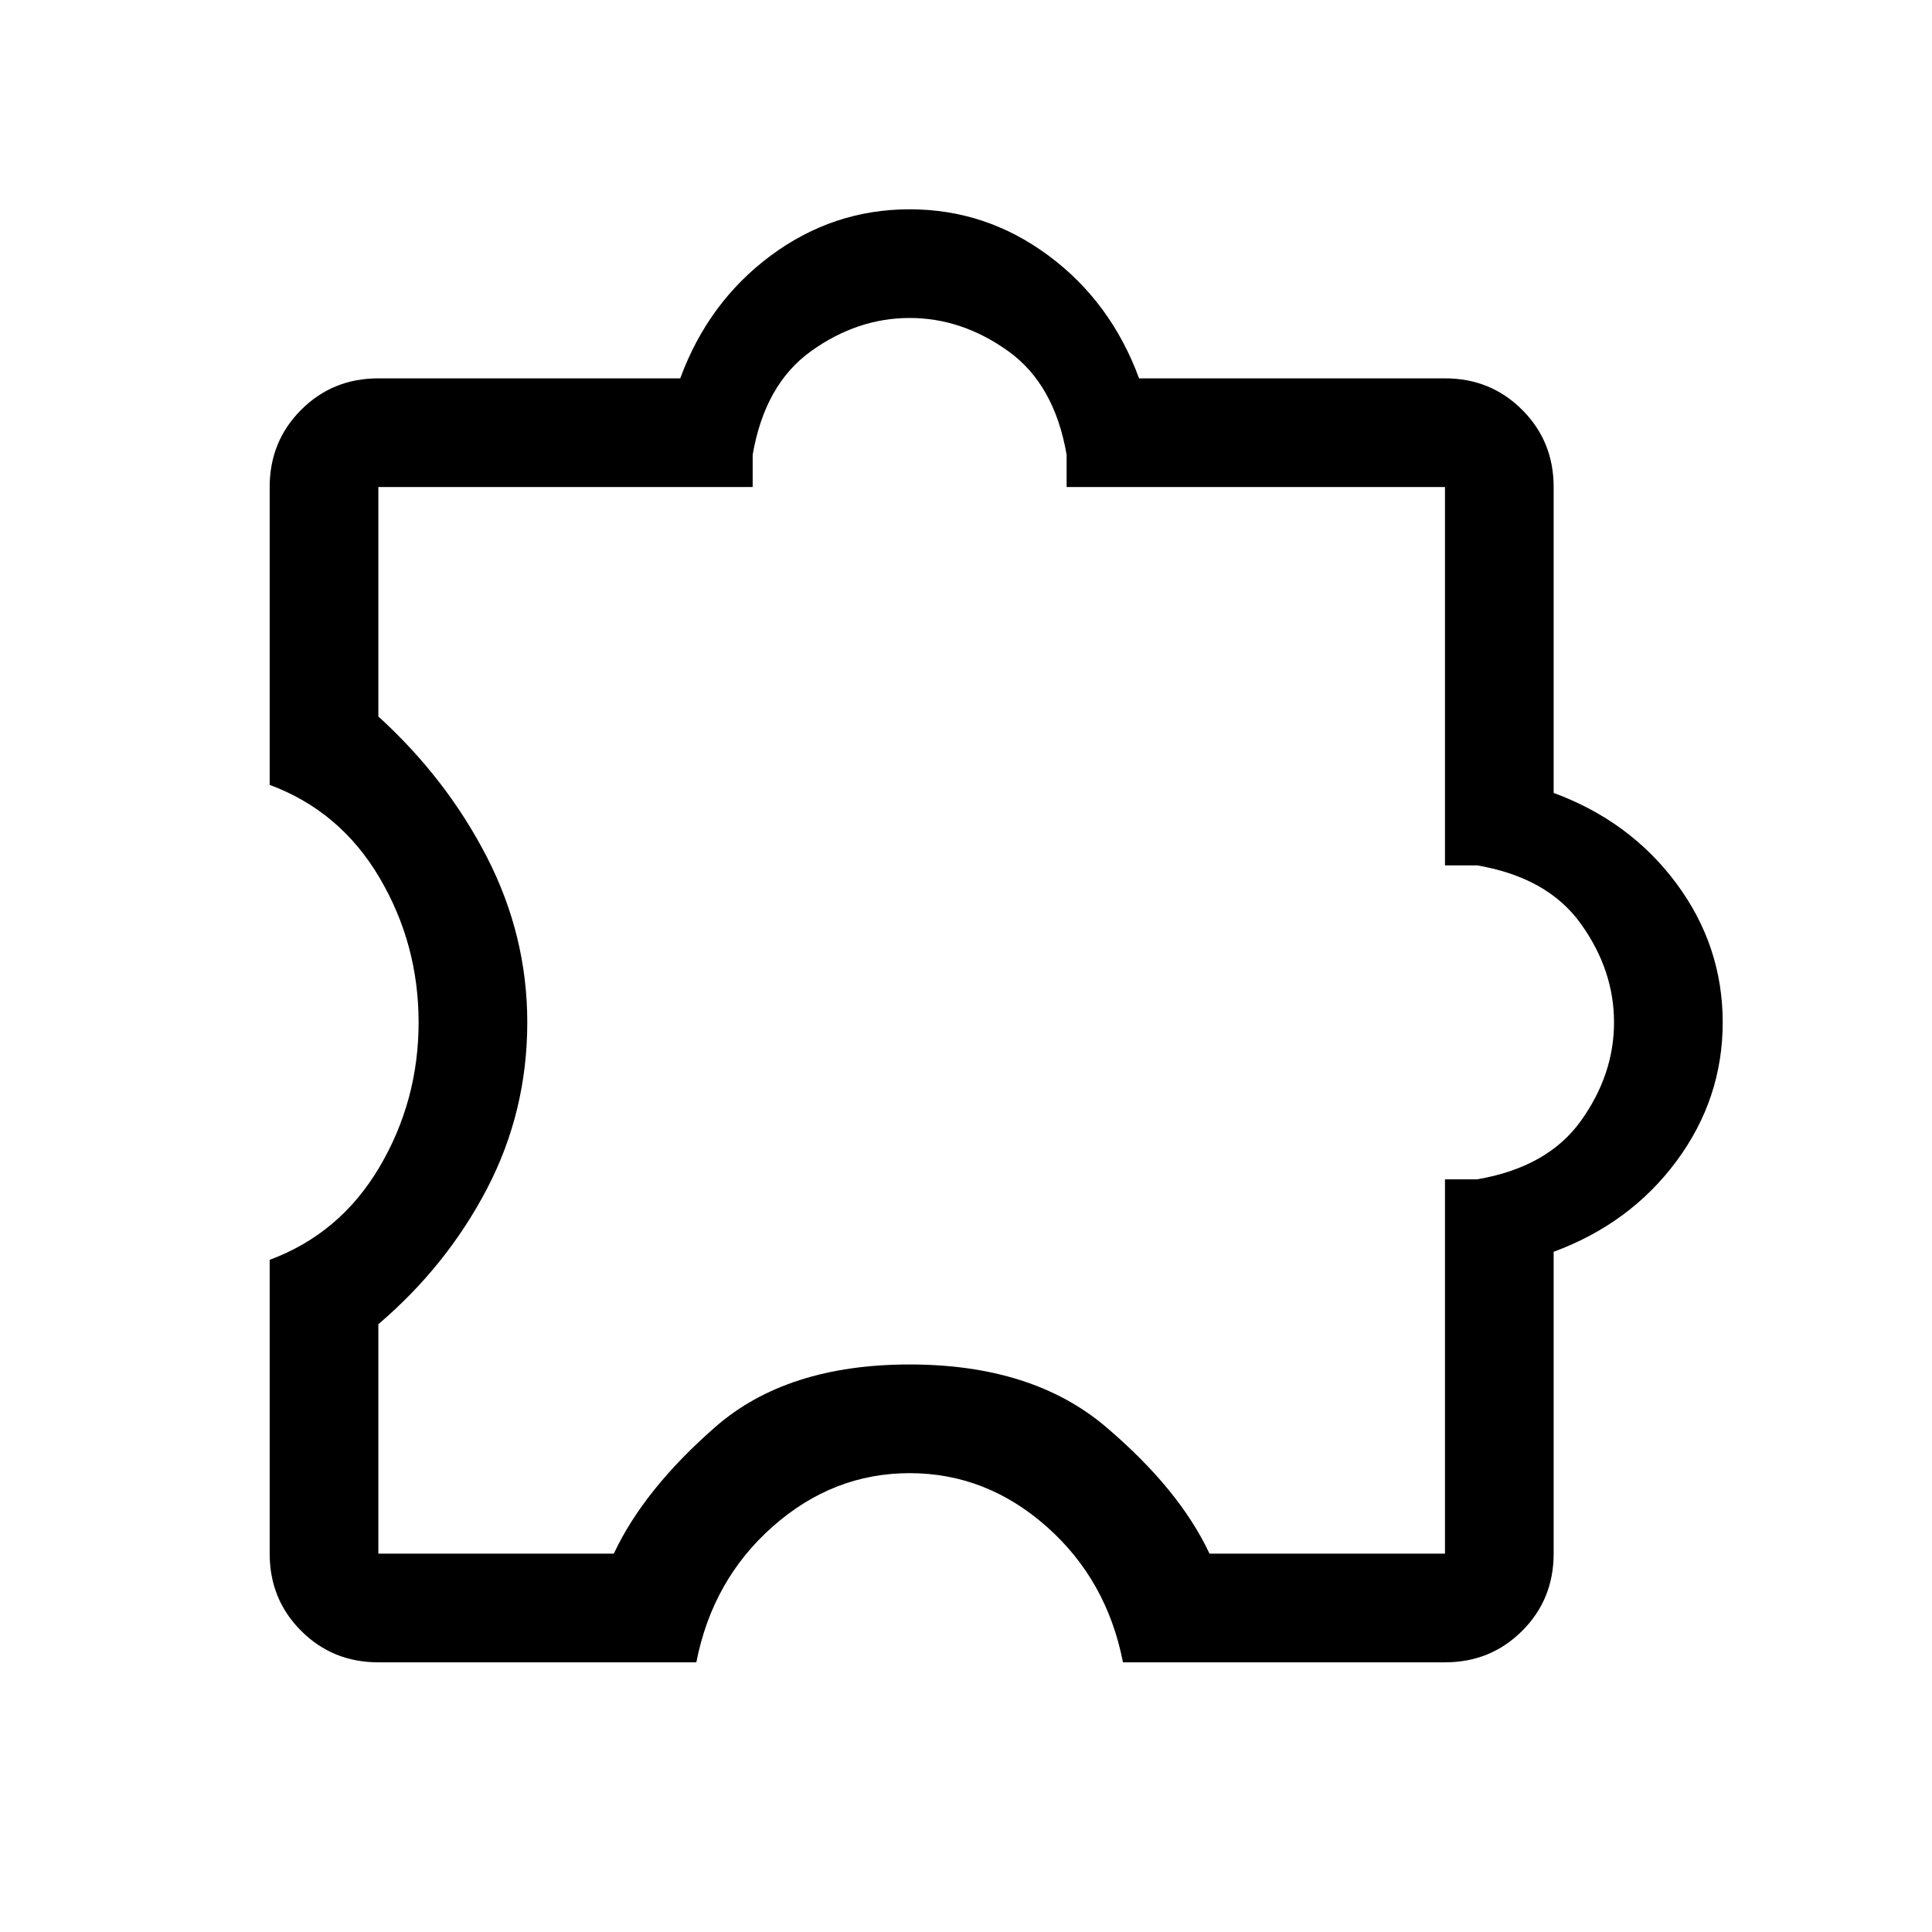
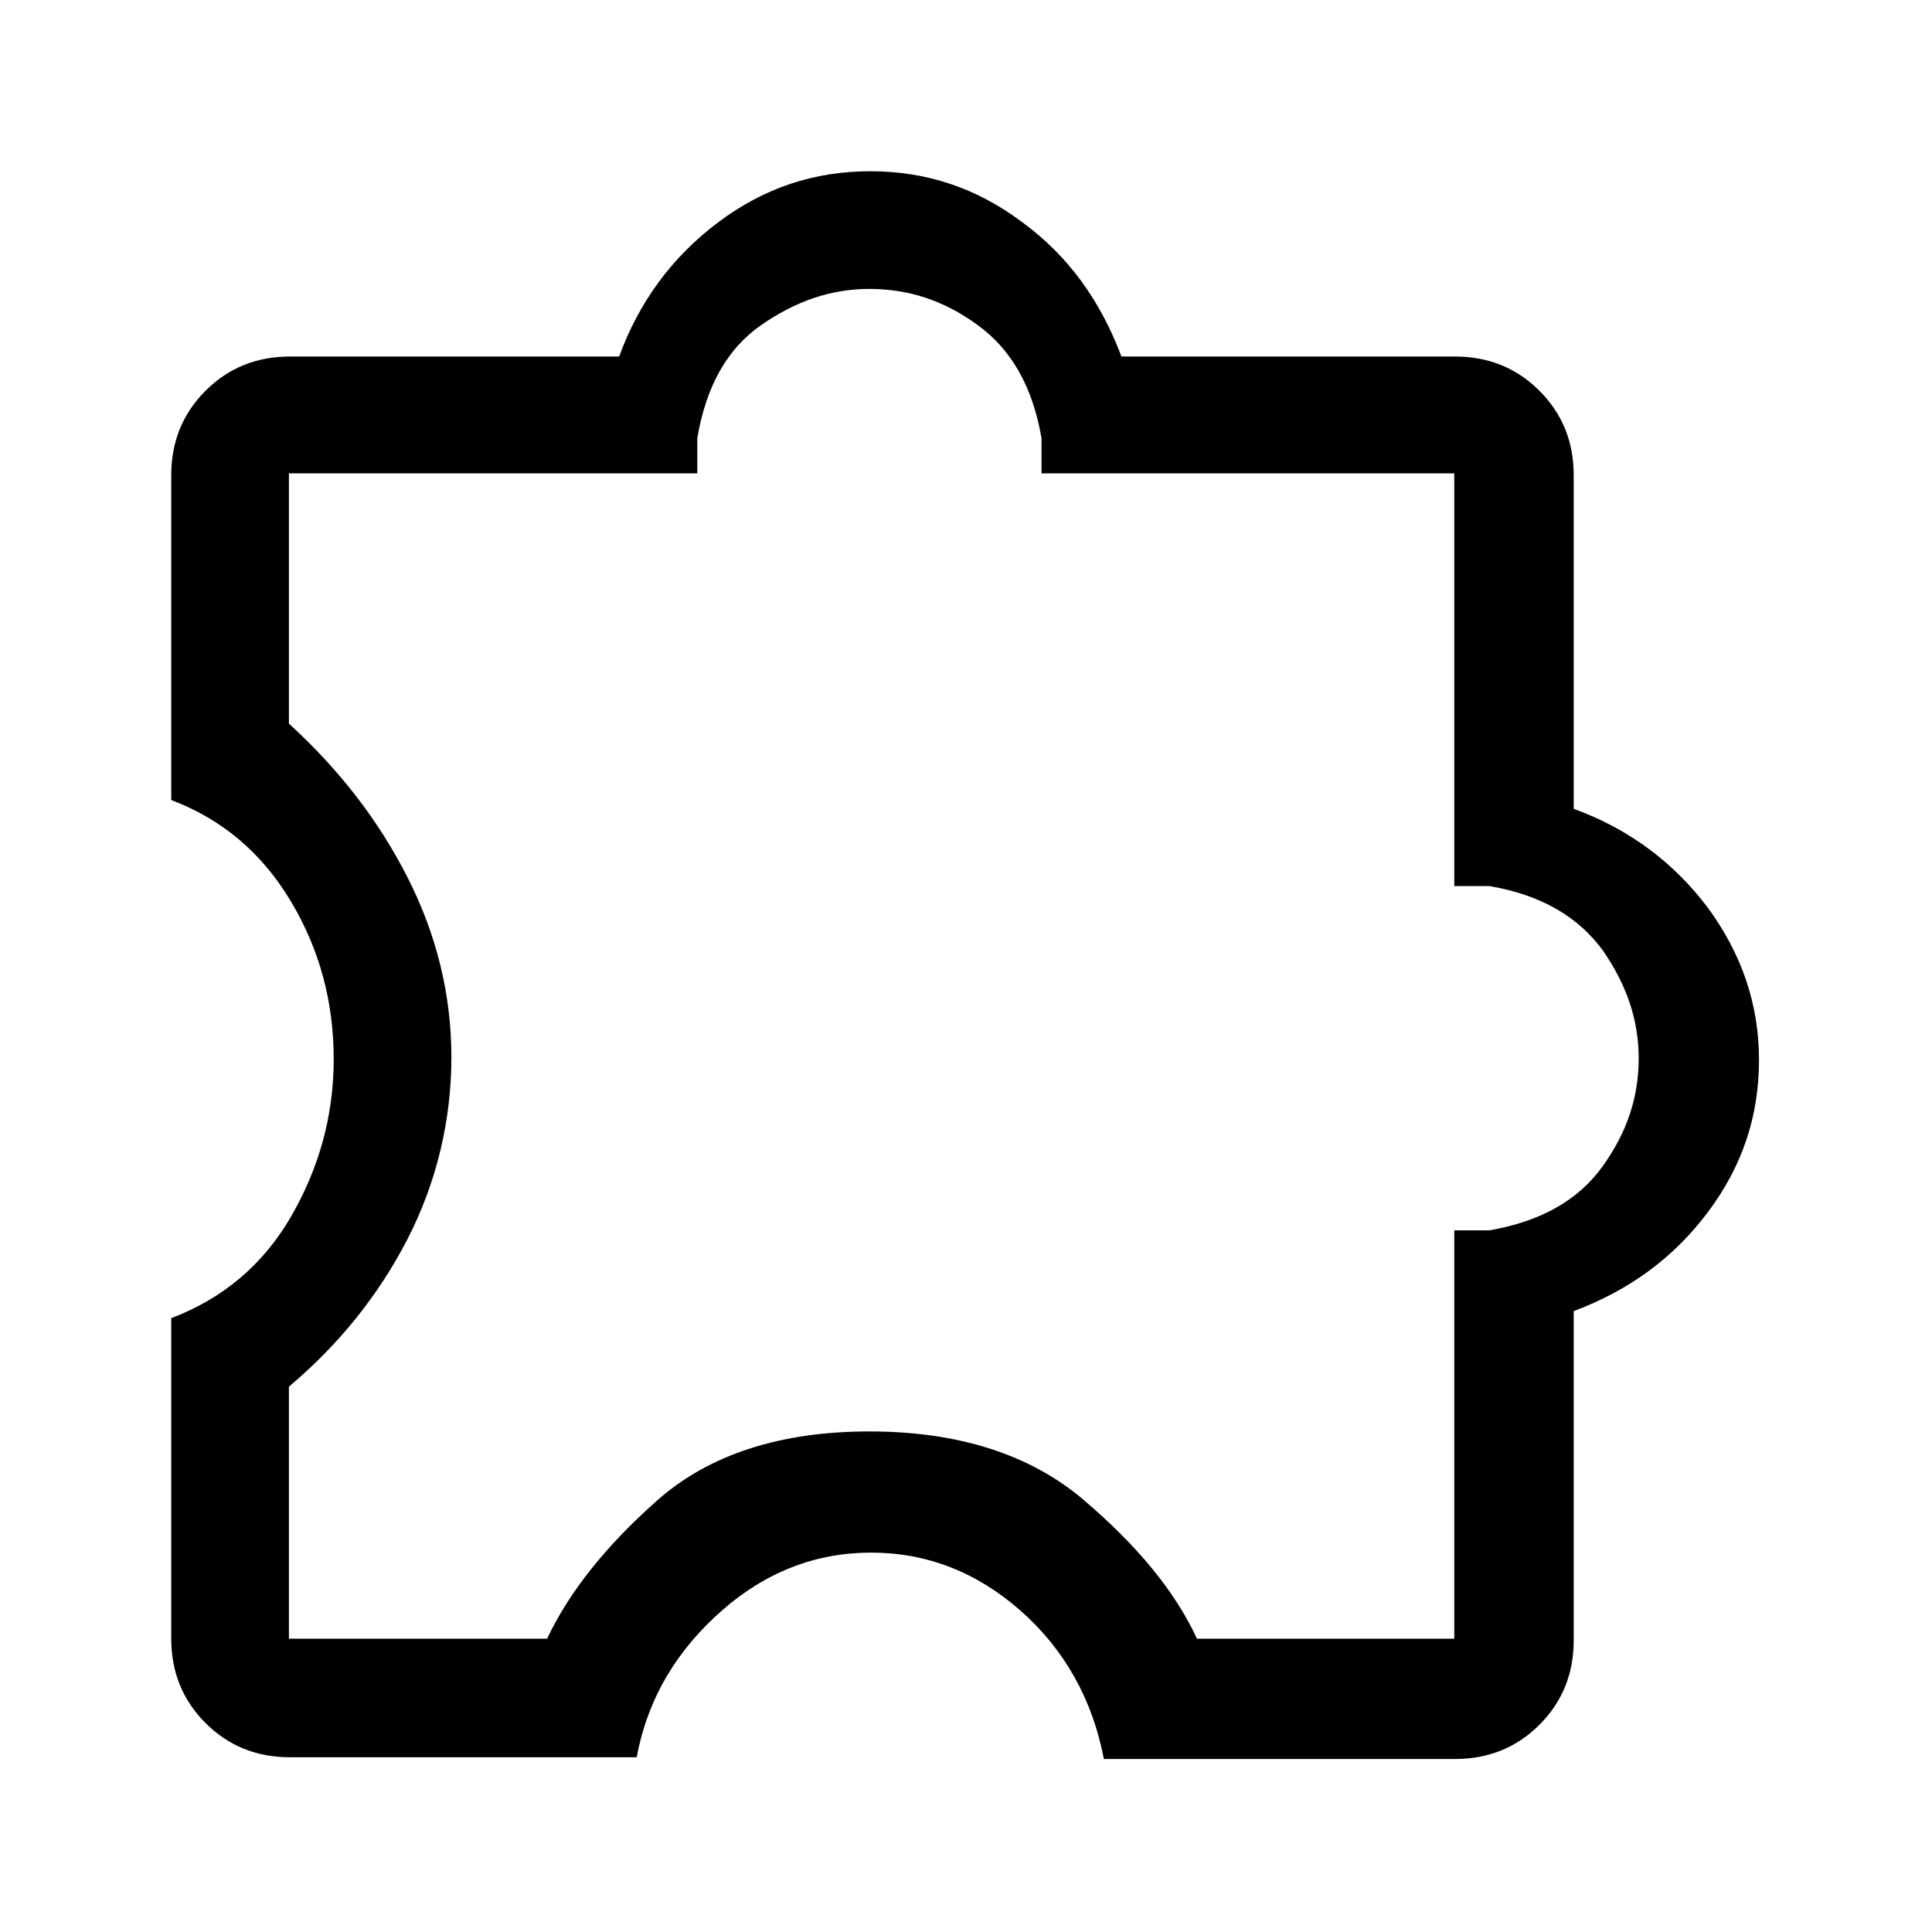
- <svg xmlns="http://www.w3.org/2000/svg" height="24px" viewBox="0 -960 960 960" width="24px" fill="currentColor">
-   <path d="M346-134H188q-22.73 0-38.36-15.64Q134-165.27 134-188v-146q35-13 54.5-46t19.5-72q0-39-19.5-72T134-570v-148q0-22.72 15.64-38.36Q165.27-772 188-772h150q14-38 45-61t69-23q38 0 69 23t45 61h152q22.72 0 38.36 15.64T772-718v152q38 14 61 45t23 69q0 38-23 69t-61 45v150q0 22.73-15.64 38.36Q740.72-134 718-134H558q-8-41-38-67.5T452-228q-38 0-68 26.5T346-134Zm-158-54h117q15-32 50.5-63t96.5-31q61 0 97.5 31t51.5 63h117v-186h16q35-6 51.5-29t16.5-49q0-26-16.5-49T734-530h-16v-188H530v-16q-6-35-29-51.5T452-802q-26 0-49 16.5T374-734v16H188v114q34 31 54 70t20 82q0 44.3-20 82.65Q222-331 188-302v114Zm264-264Z" />
+ <svg xmlns="http://www.w3.org/2000/svg" id="Layer_1" data-name="Layer 1" viewBox="-1.8 -1.8 22 22" fill="currentColor">
+   <path d="M5.45,18.21H1.5c-.38,0-.7-.13-.96-.39s-.39-.58-.39-.96v-3.65c.58-.22,1.04-.6,1.36-1.15s.49-1.15.49-1.8-.16-1.25-.49-1.8-.78-.93-1.36-1.15v-3.7c0-.38.13-.7.39-.96.26-.26.58-.39.96-.39h3.75c.23-.63.61-1.14,1.13-1.53s1.09-.58,1.73-.58,1.21.19,1.73.58c.52.38.89.89,1.13,1.53h3.8c.38,0,.7.13.96.39.26.26.39.58.39.96v3.8c.63.23,1.14.61,1.53,1.13.38.52.58,1.09.58,1.73s-.19,1.21-.58,1.73-.89.89-1.53,1.13v3.75c0,.38-.13.7-.39.96-.26.26-.58.39-.96.39h-4c-.13-.68-.45-1.25-.95-1.69s-1.07-.66-1.7-.66-1.2.22-1.7.66-.84.98-.97,1.67c0,0,0,0,0,0ZM1.5,16.86h2.93c.25-.53.67-1.06,1.26-1.58s1.4-.78,2.41-.78,1.83.26,2.44.78,1.04,1.04,1.29,1.58h2.93v-4.65h.4c.58-.1,1.01-.34,1.29-.73s.41-.79.41-1.23-.14-.84-.41-1.23c-.28-.38-.7-.63-1.29-.73h-.4V3.59h-4.7v-.4c-.1-.58-.34-1.01-.73-1.29-.38-.28-.79-.41-1.23-.41s-.84.14-1.23.41-.63.7-.73,1.29v.4H1.49v2.85c.57.52,1.02,1.1,1.35,1.75s.5,1.33.5,2.05-.17,1.43-.5,2.07c-.33.64-.78,1.2-1.35,1.68v2.87h.01Z" />
</svg>
